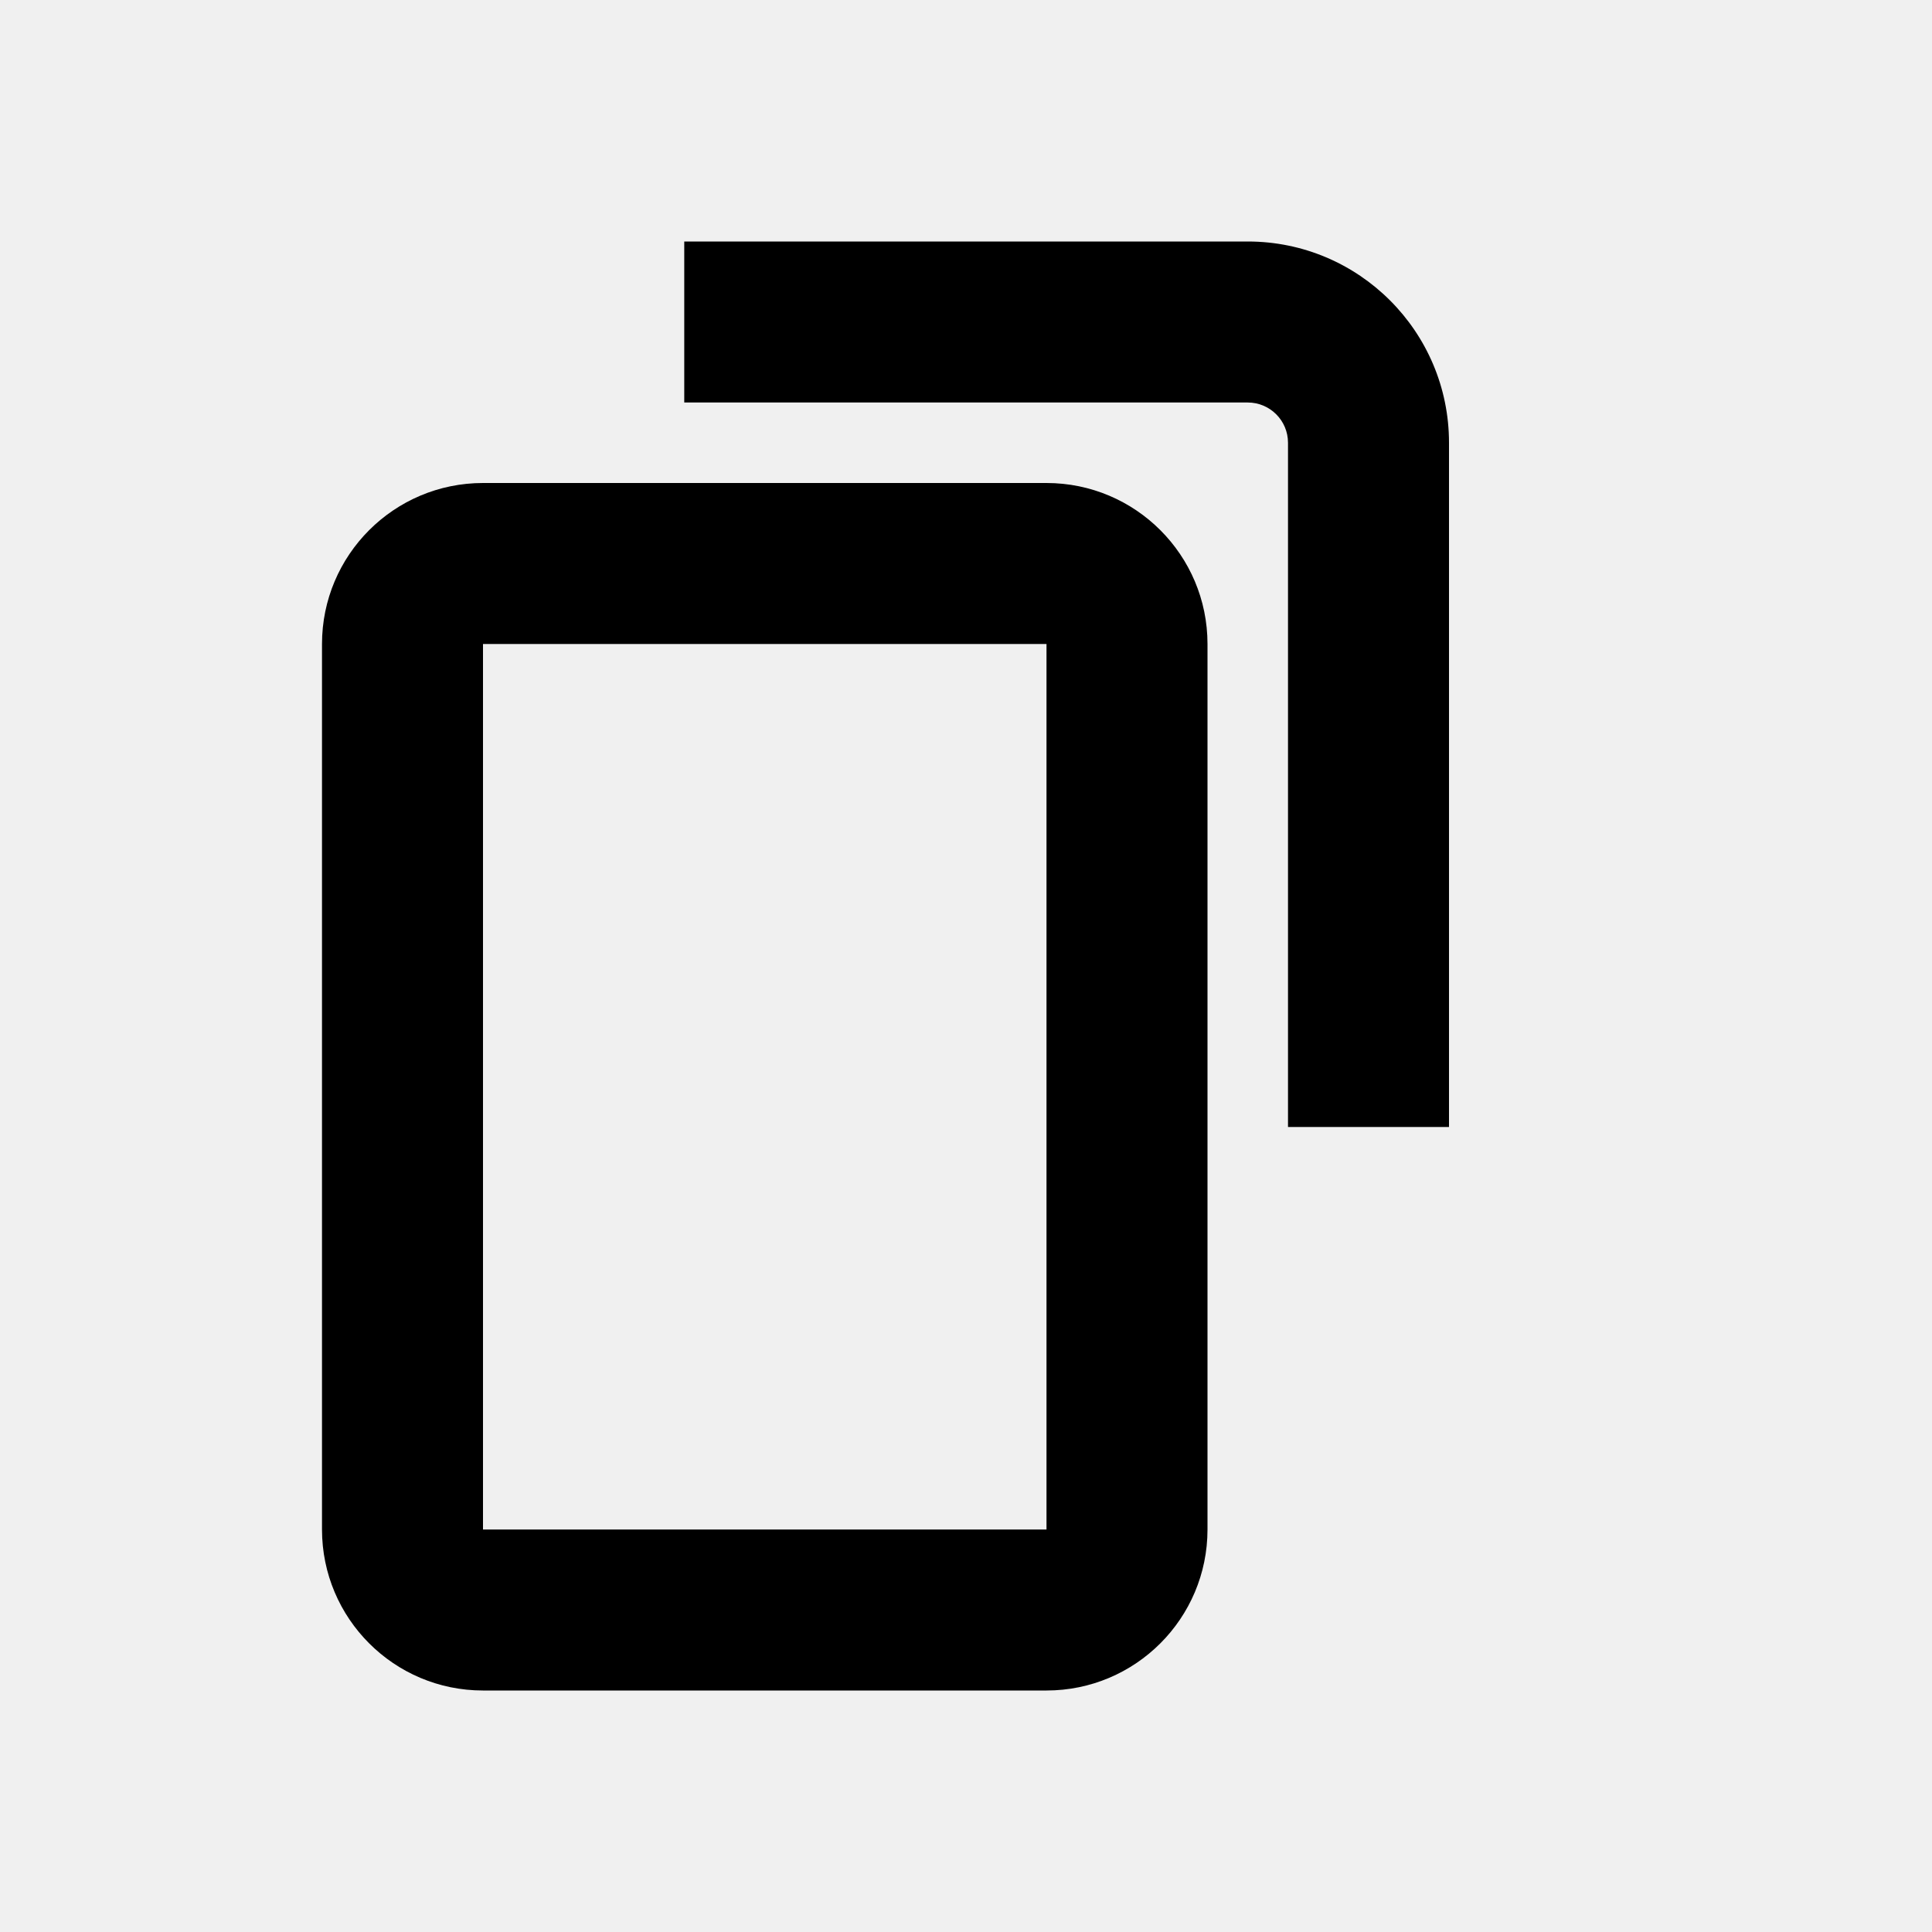
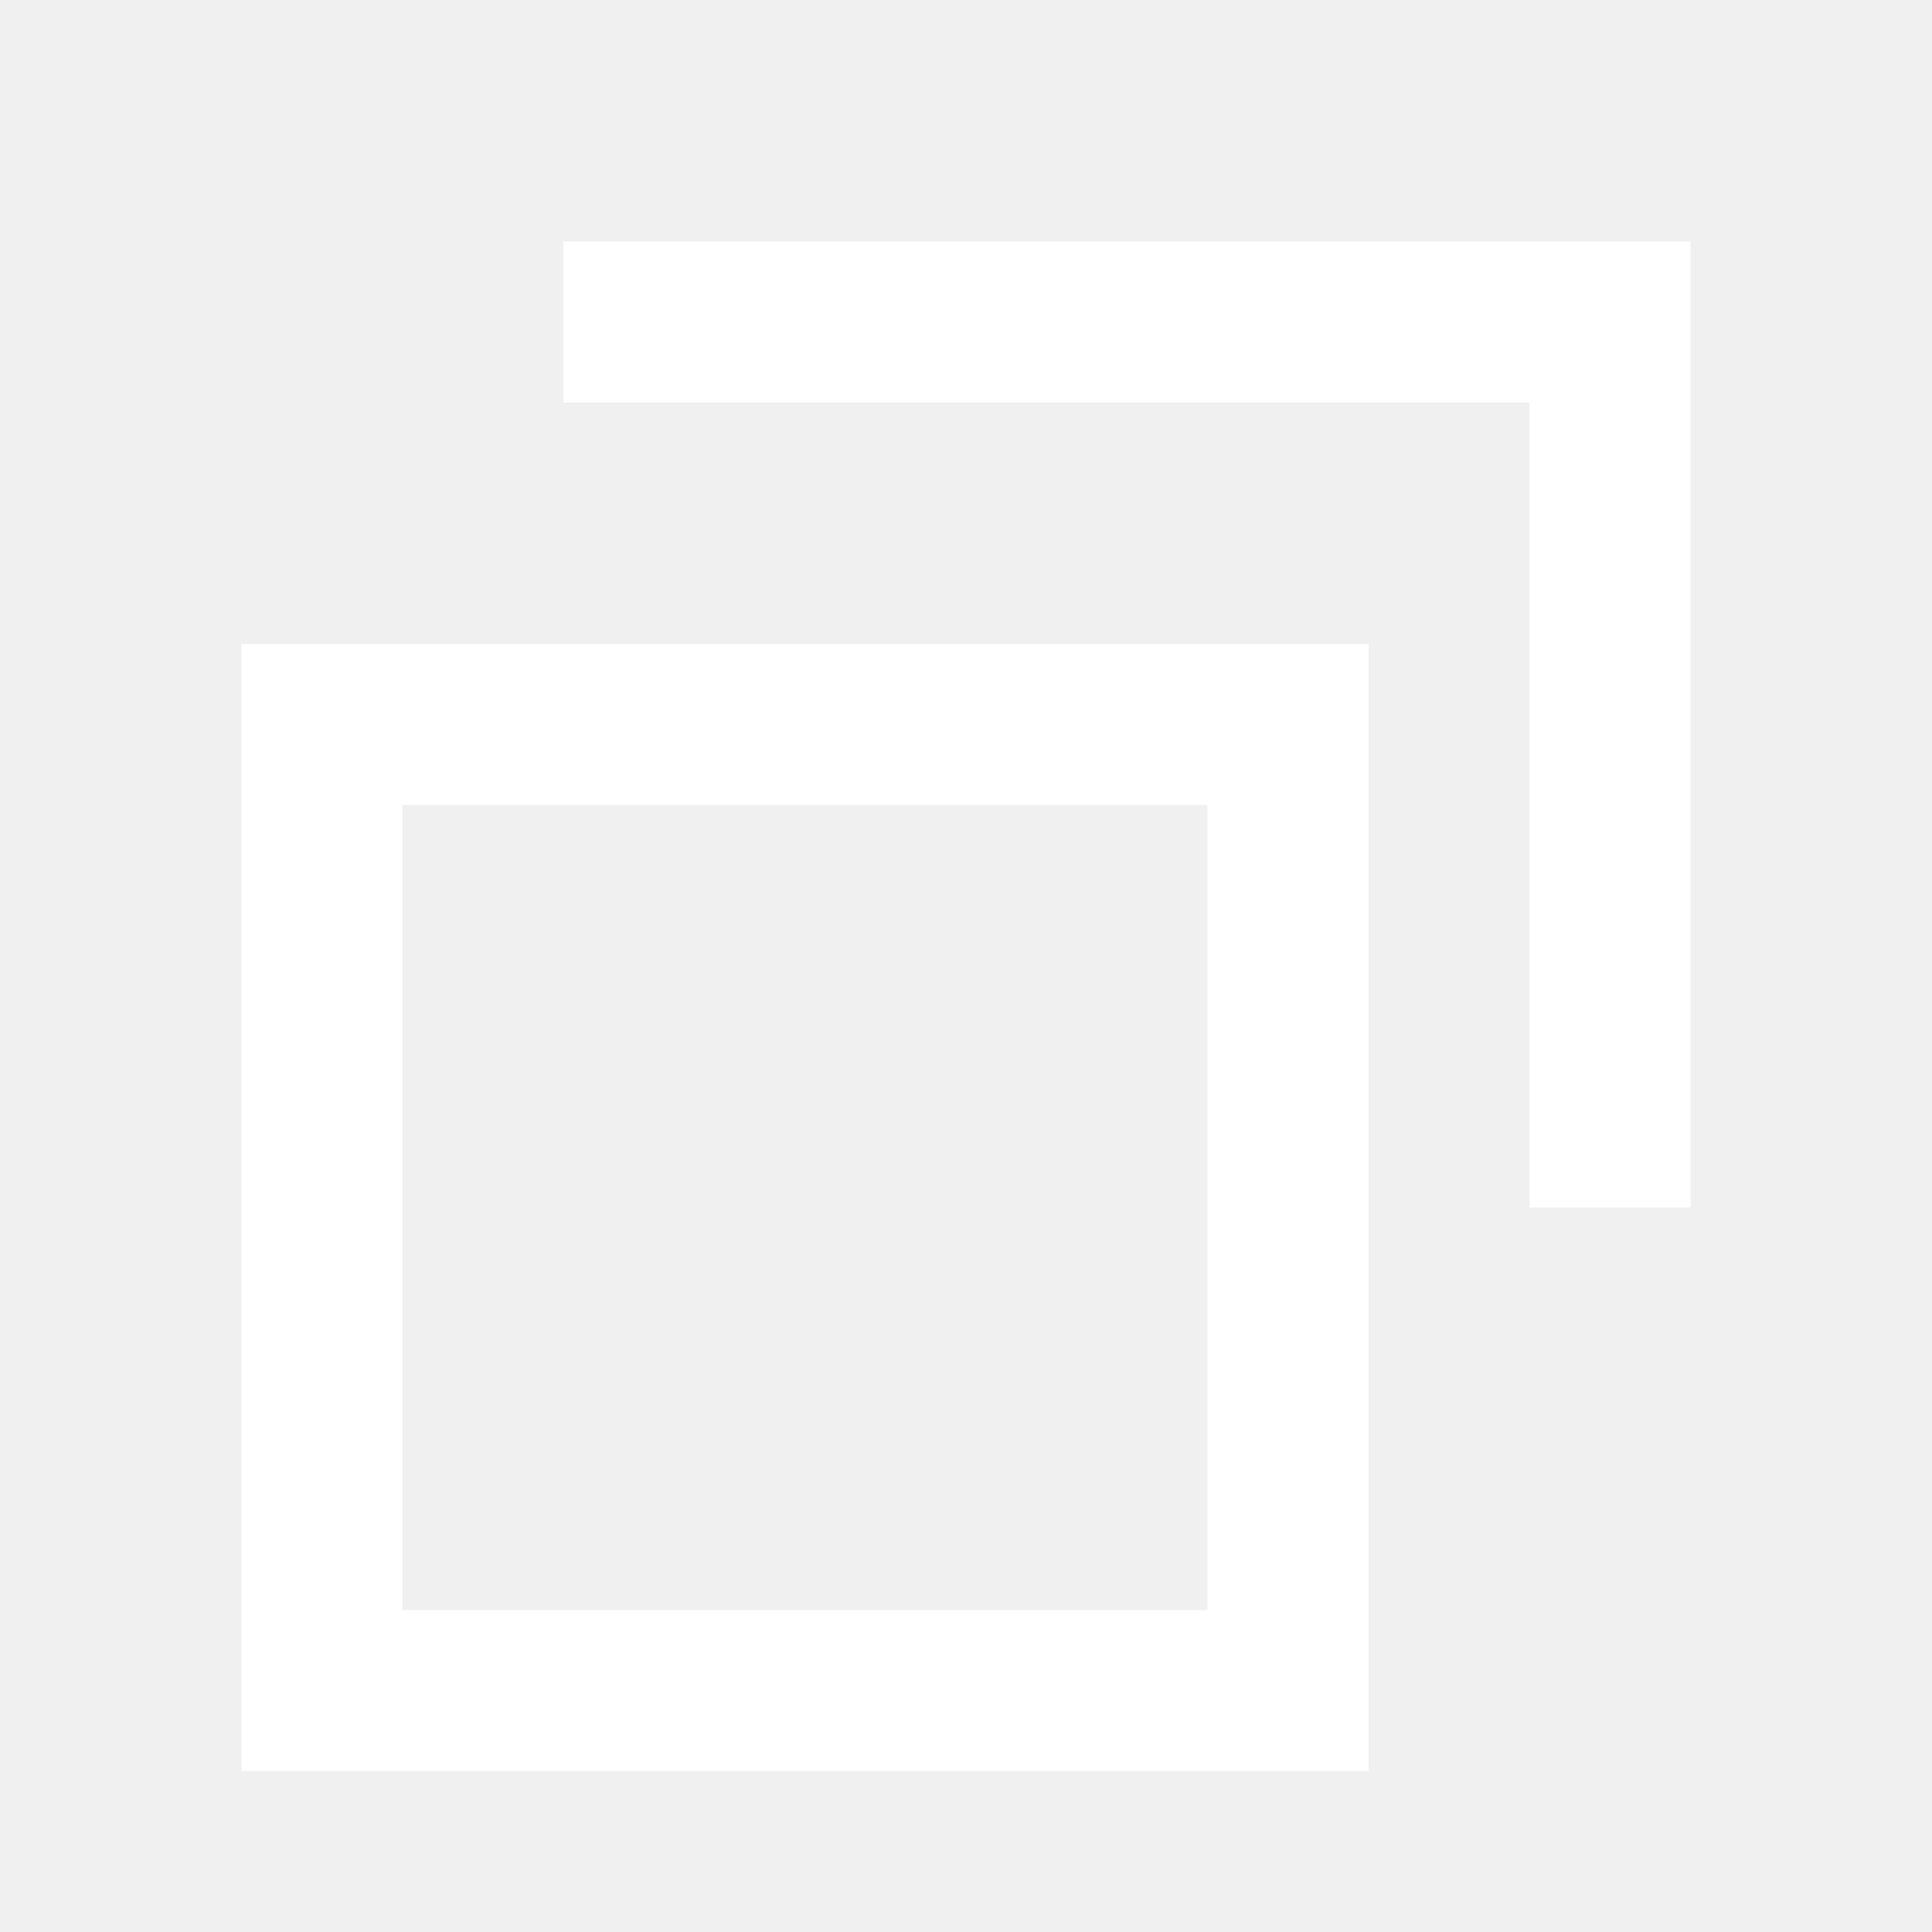
<svg xmlns="http://www.w3.org/2000/svg" width="24" height="24" viewBox="0 0 24 24">
-   <path fill="#000000" d="M8.5 3h7A2.5 2.5 0 0 1 18 5.5V14h-2V5.5a.5.5 0 0 0-.5-.5h-7V3Z" />
-   <path fill="#000000" d="M6 6h7a2 2 0 0 1 2 2v11a2 2 0 0 1-2 2H6a2 2 0 0 1-2-2V8a2 2 0 0 1 2-2Zm0 2v11h7V8H6Z" />
+   <path fill="#FFFFFF" d="M7 3H21V5H7Z" />
+   <path fill="#FFFFFF" d="M19 5H21V15H19Z" />
+   <path fill="#FFFFFF" fill-rule="evenodd" d="M3 8H17V22H3ZM5 10V20H15V10Z" />
</svg>
